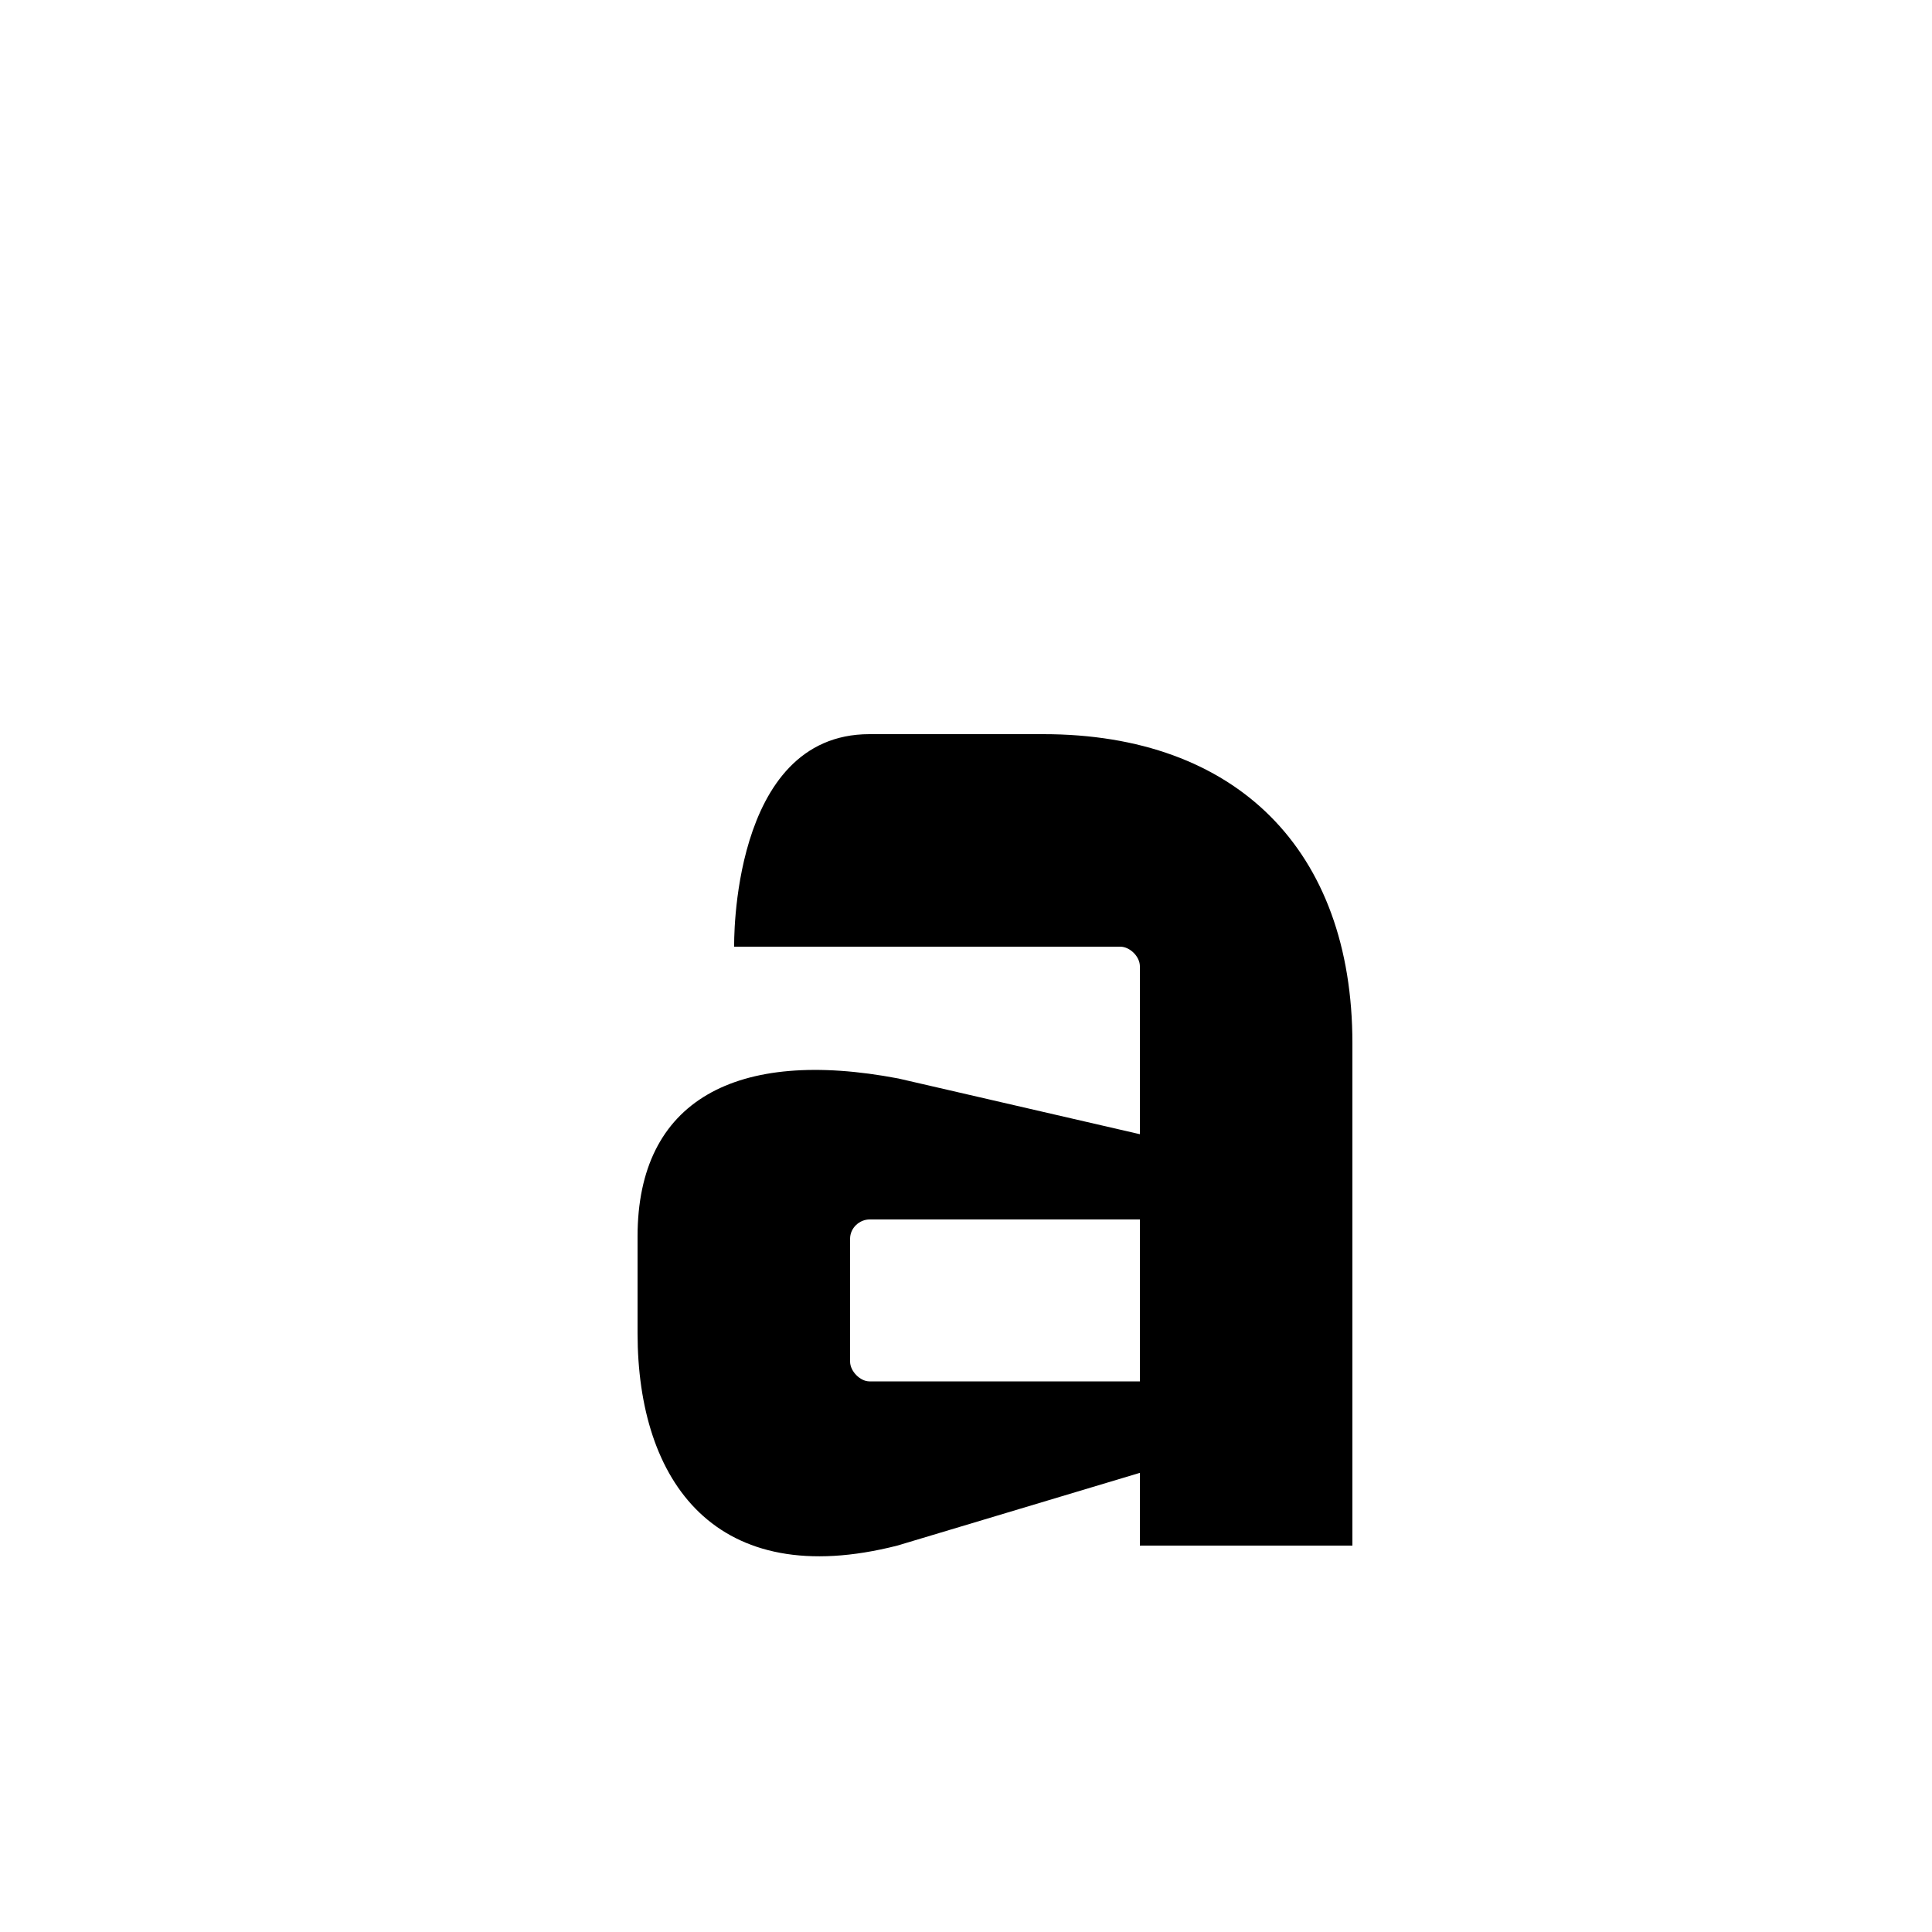
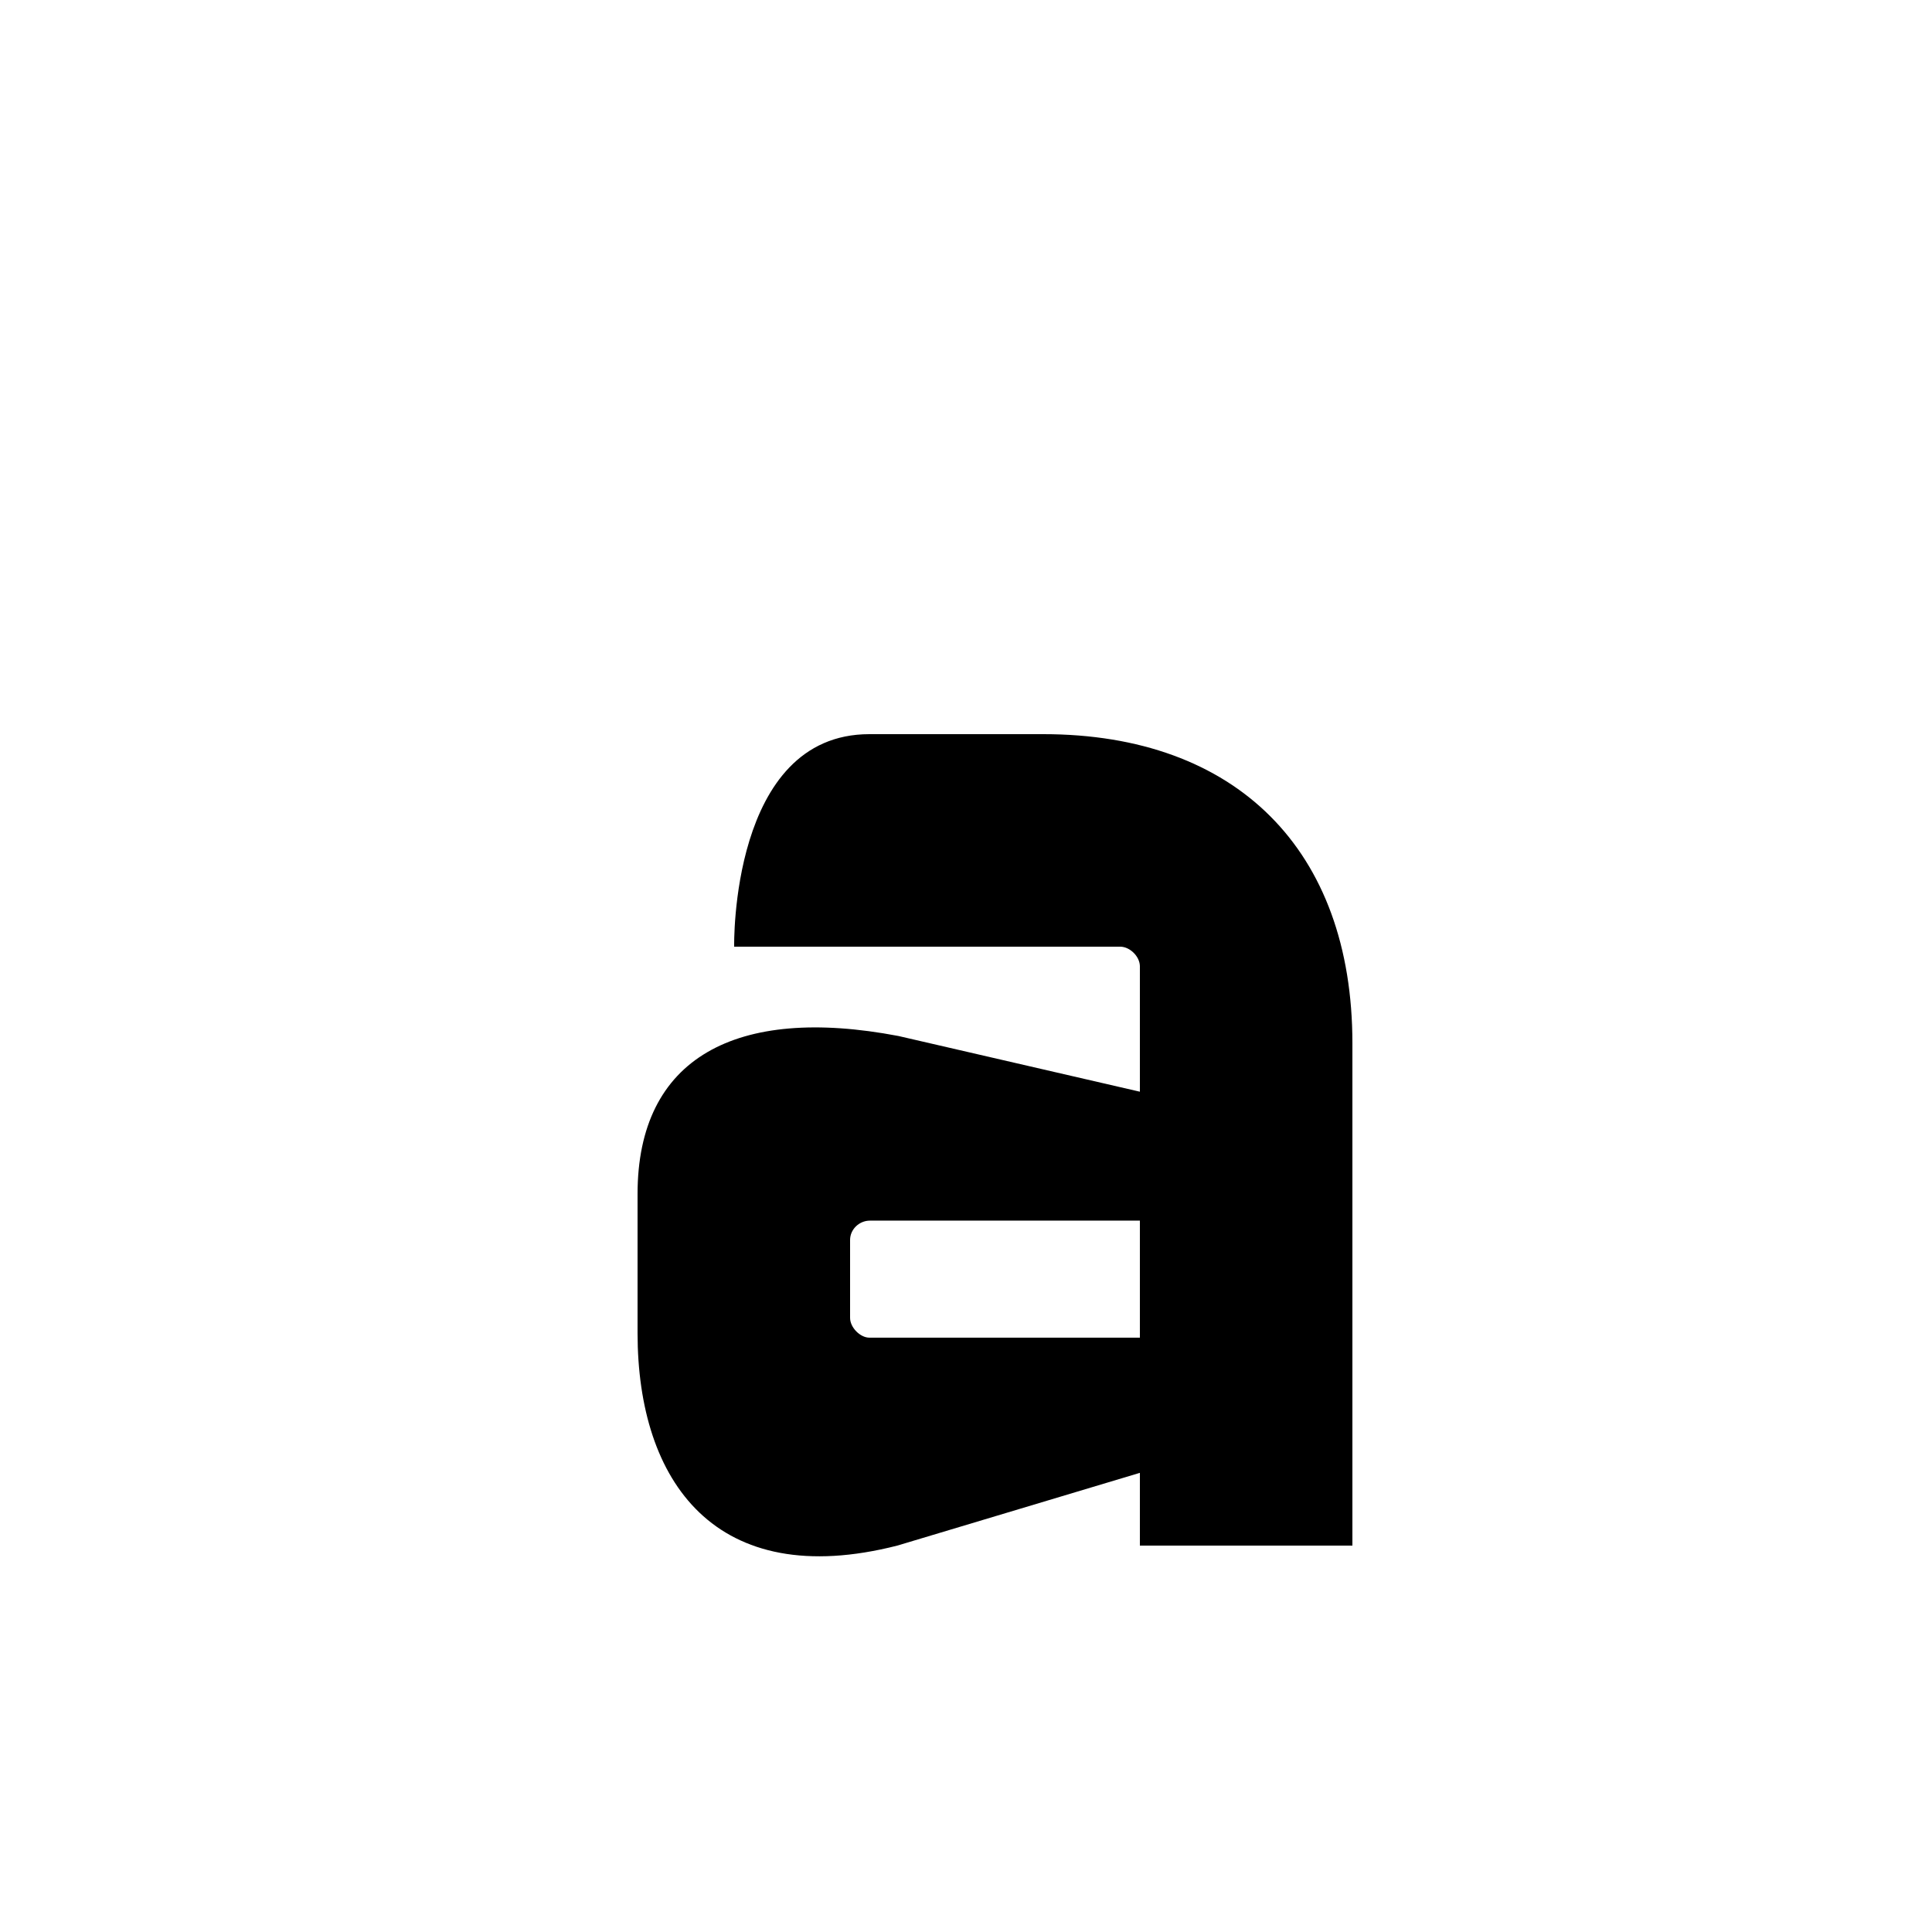
<svg xmlns="http://www.w3.org/2000/svg" width="1000" height="1000" id="svg2" version="1.0" style="display:inline">
  <defs id="defs4">
    </defs>
  <g id="layer1" style="display:inline">
-     <path style="fill:#000000;fill-opacity:1;fill-rule:nonzero;stroke:none;stroke-width:1;stroke-linecap:butt;stroke-linejoin:miter;marker:none;marker-start:none;marker-mid:none;marker-end:none;stroke-miterlimit:4;stroke-dashoffset:0;stroke-opacity:1;visibility:visible;display:inline;overflow:visible;enable-background:accumulate" d="M 450,380 C 377.82,380 380,490 380,490 L 580,490 C 584.875,490.125 589.875,495 590,500 L 590,587.062 L 465,558.224 C 381,542.224 330,569.486 330,640 L 330,690 C 330,767.002 370.485,823.987 464.485,799.987 L 590,762.344 L 590,800 L 700,800 L 700,540 C 700,440 640,380 540,380 L 450,380 z M 440,641.172 C 440,635.666 444.744,631.172 450.25,631.172 L 590,631.172 L 590,715 L 450,715 C 445.243,715 440,709.756 440,704.75 L 440,641.172 z" id="rect9615" />
    <g id="g9629" transform="matrix(0.8901714,0,0,-0.8901714,-42.22279,801.9412)" />
+     <path style="fill:#000000;fill-opacity:1;fill-rule:nonzero;stroke:none;stroke-width:1;stroke-linecap:butt;stroke-linejoin:miter;marker:none;marker-start:none;marker-mid:none;marker-end:none;stroke-miterlimit:4;stroke-dashoffset:0;stroke-opacity:1;visibility:visible;display:inline;overflow:visible;enable-background:accumulate" d="M 450,380 C 377.82,380 380,490 380,490 L 580,490 C 584.875,490.125 589.875,495 590,500 L 590,565.062 L 465,536.224 C 381,520.224 330,547.486 330,618 L 330,690 C 330,767.002 370.485,823.987 464.485,799.987 L 590,762.344 L 590,800 L 700,800 L 700,540 C 700,440 640,380 540,380 L 450,380 z M 440,641.799 C 440,636.293 444.744,631.799 450.25,631.799 L 590,631.799 L 590,692.373 L 450,692.373 C 445.243,692.373 440,687.129 440,682.123 L 440,641.799 z" id="path10008" />
  </g>
</svg>
